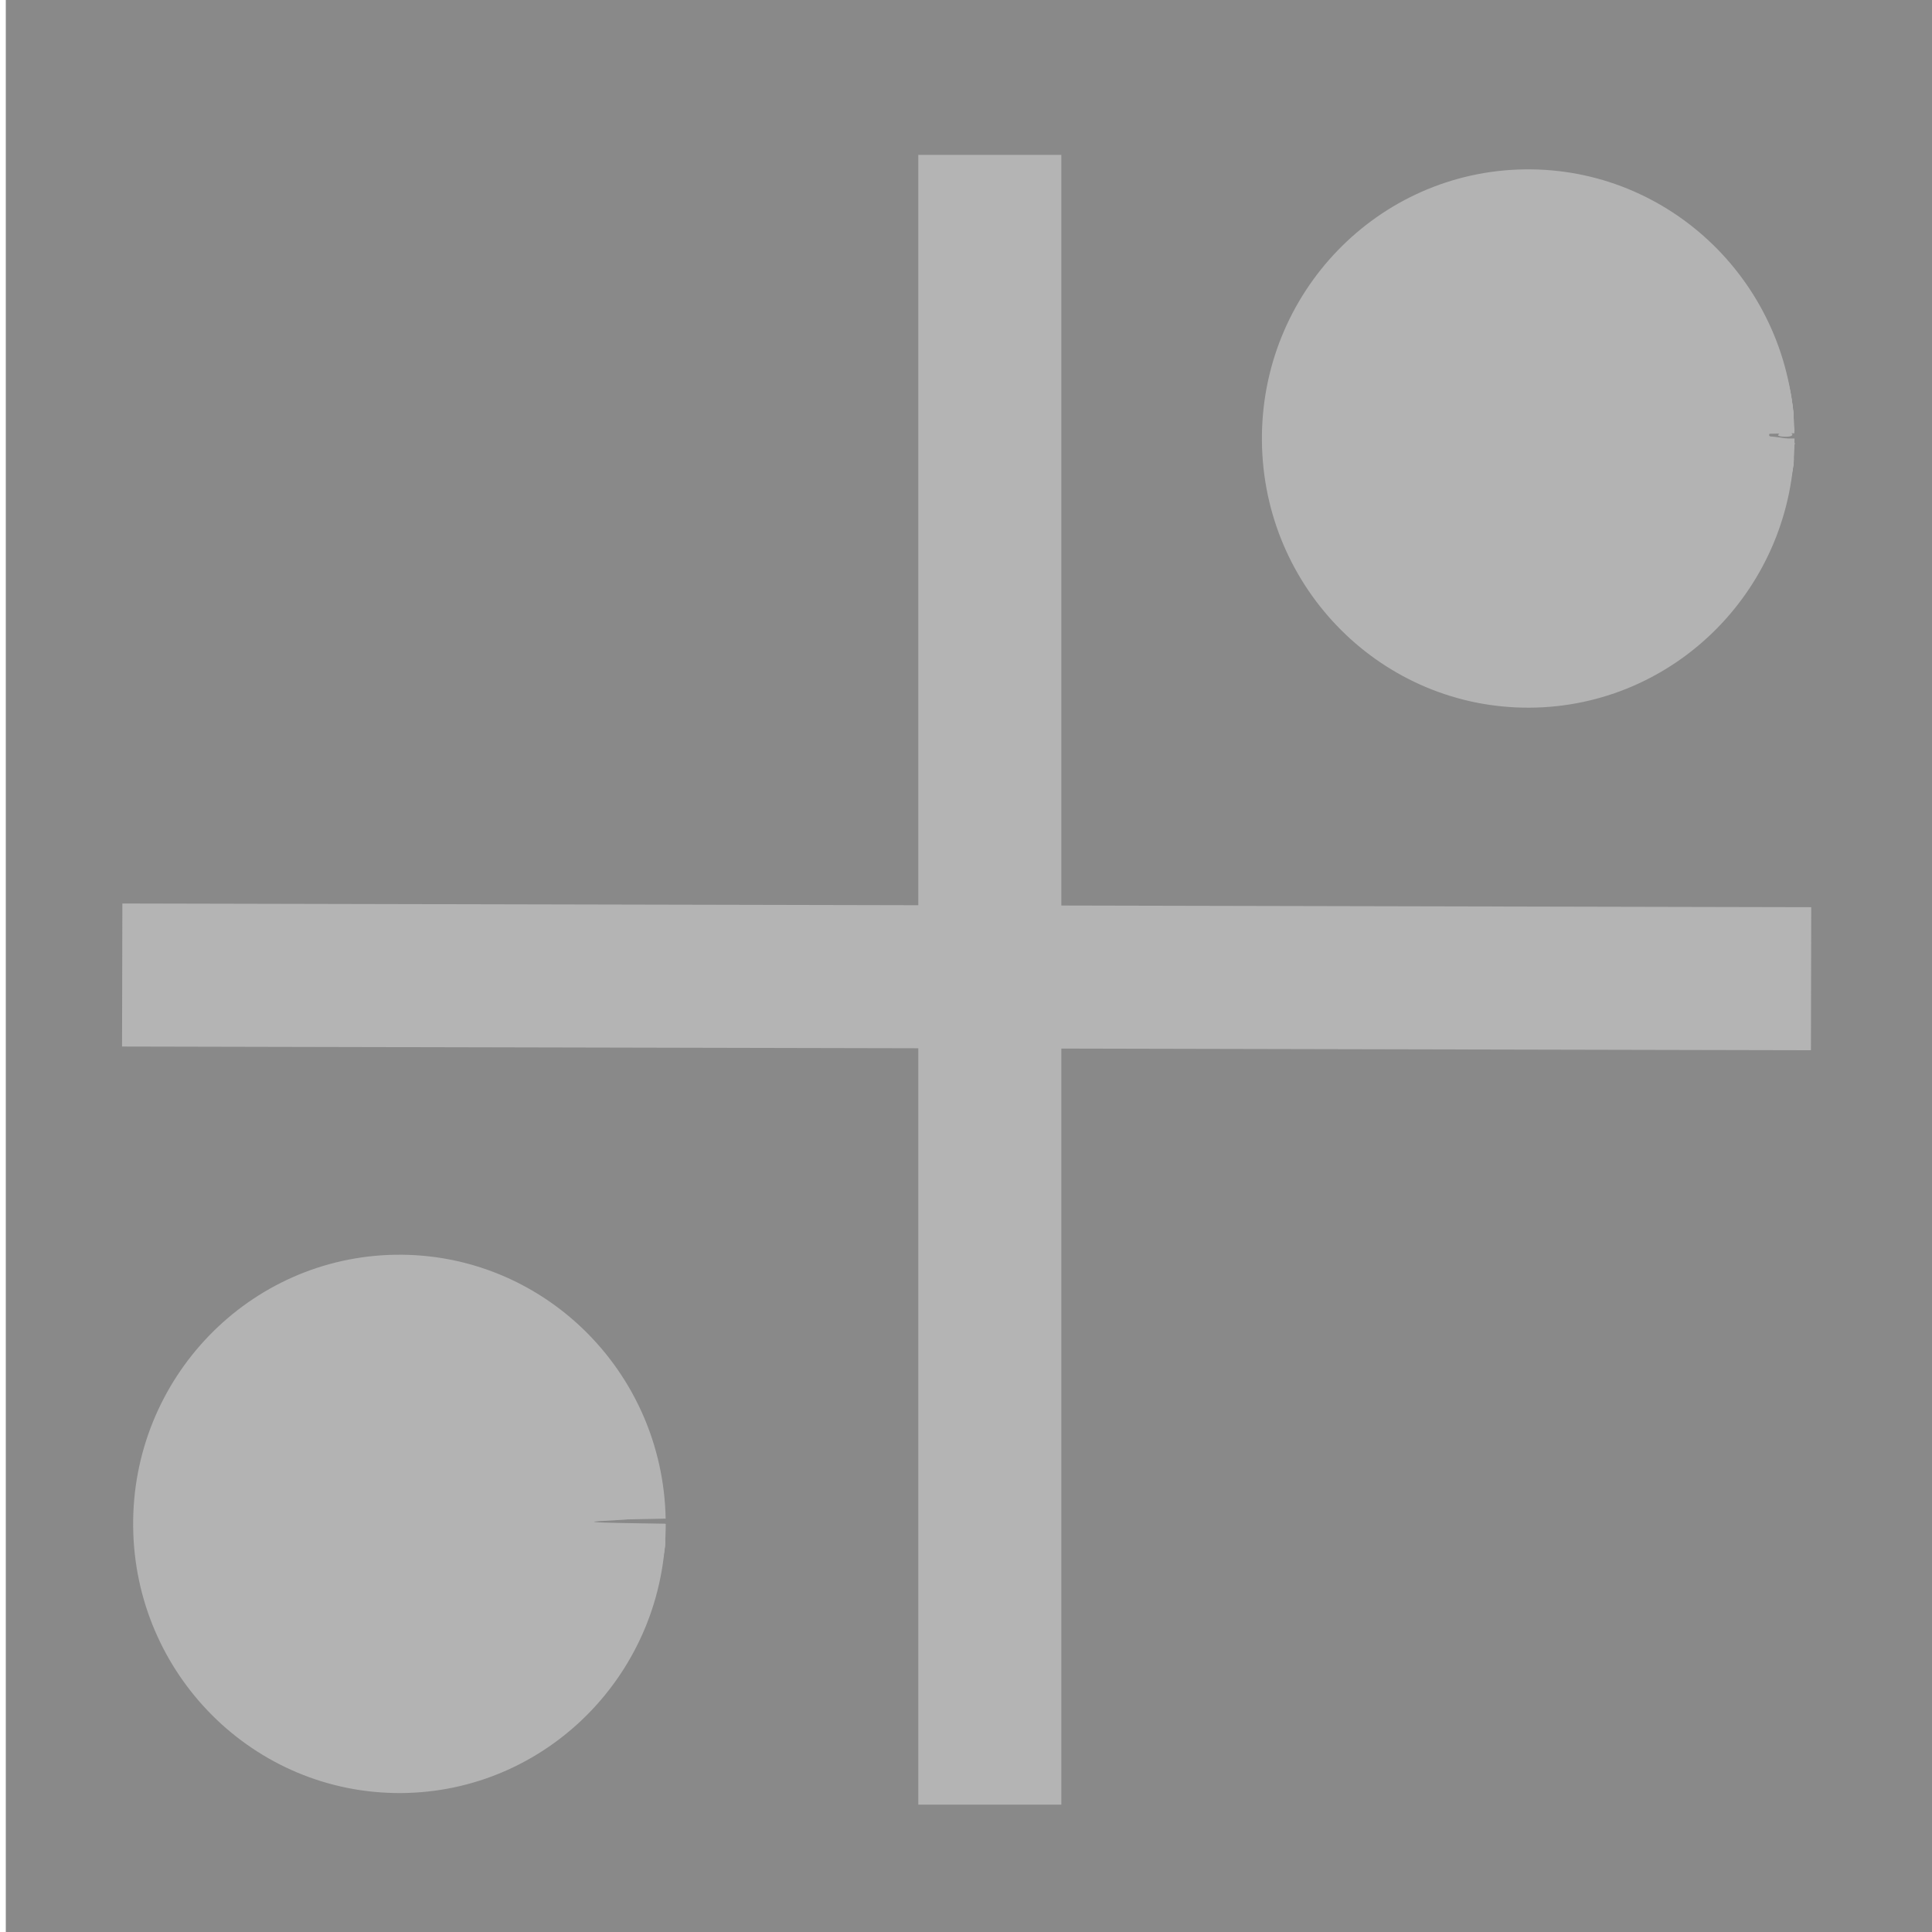
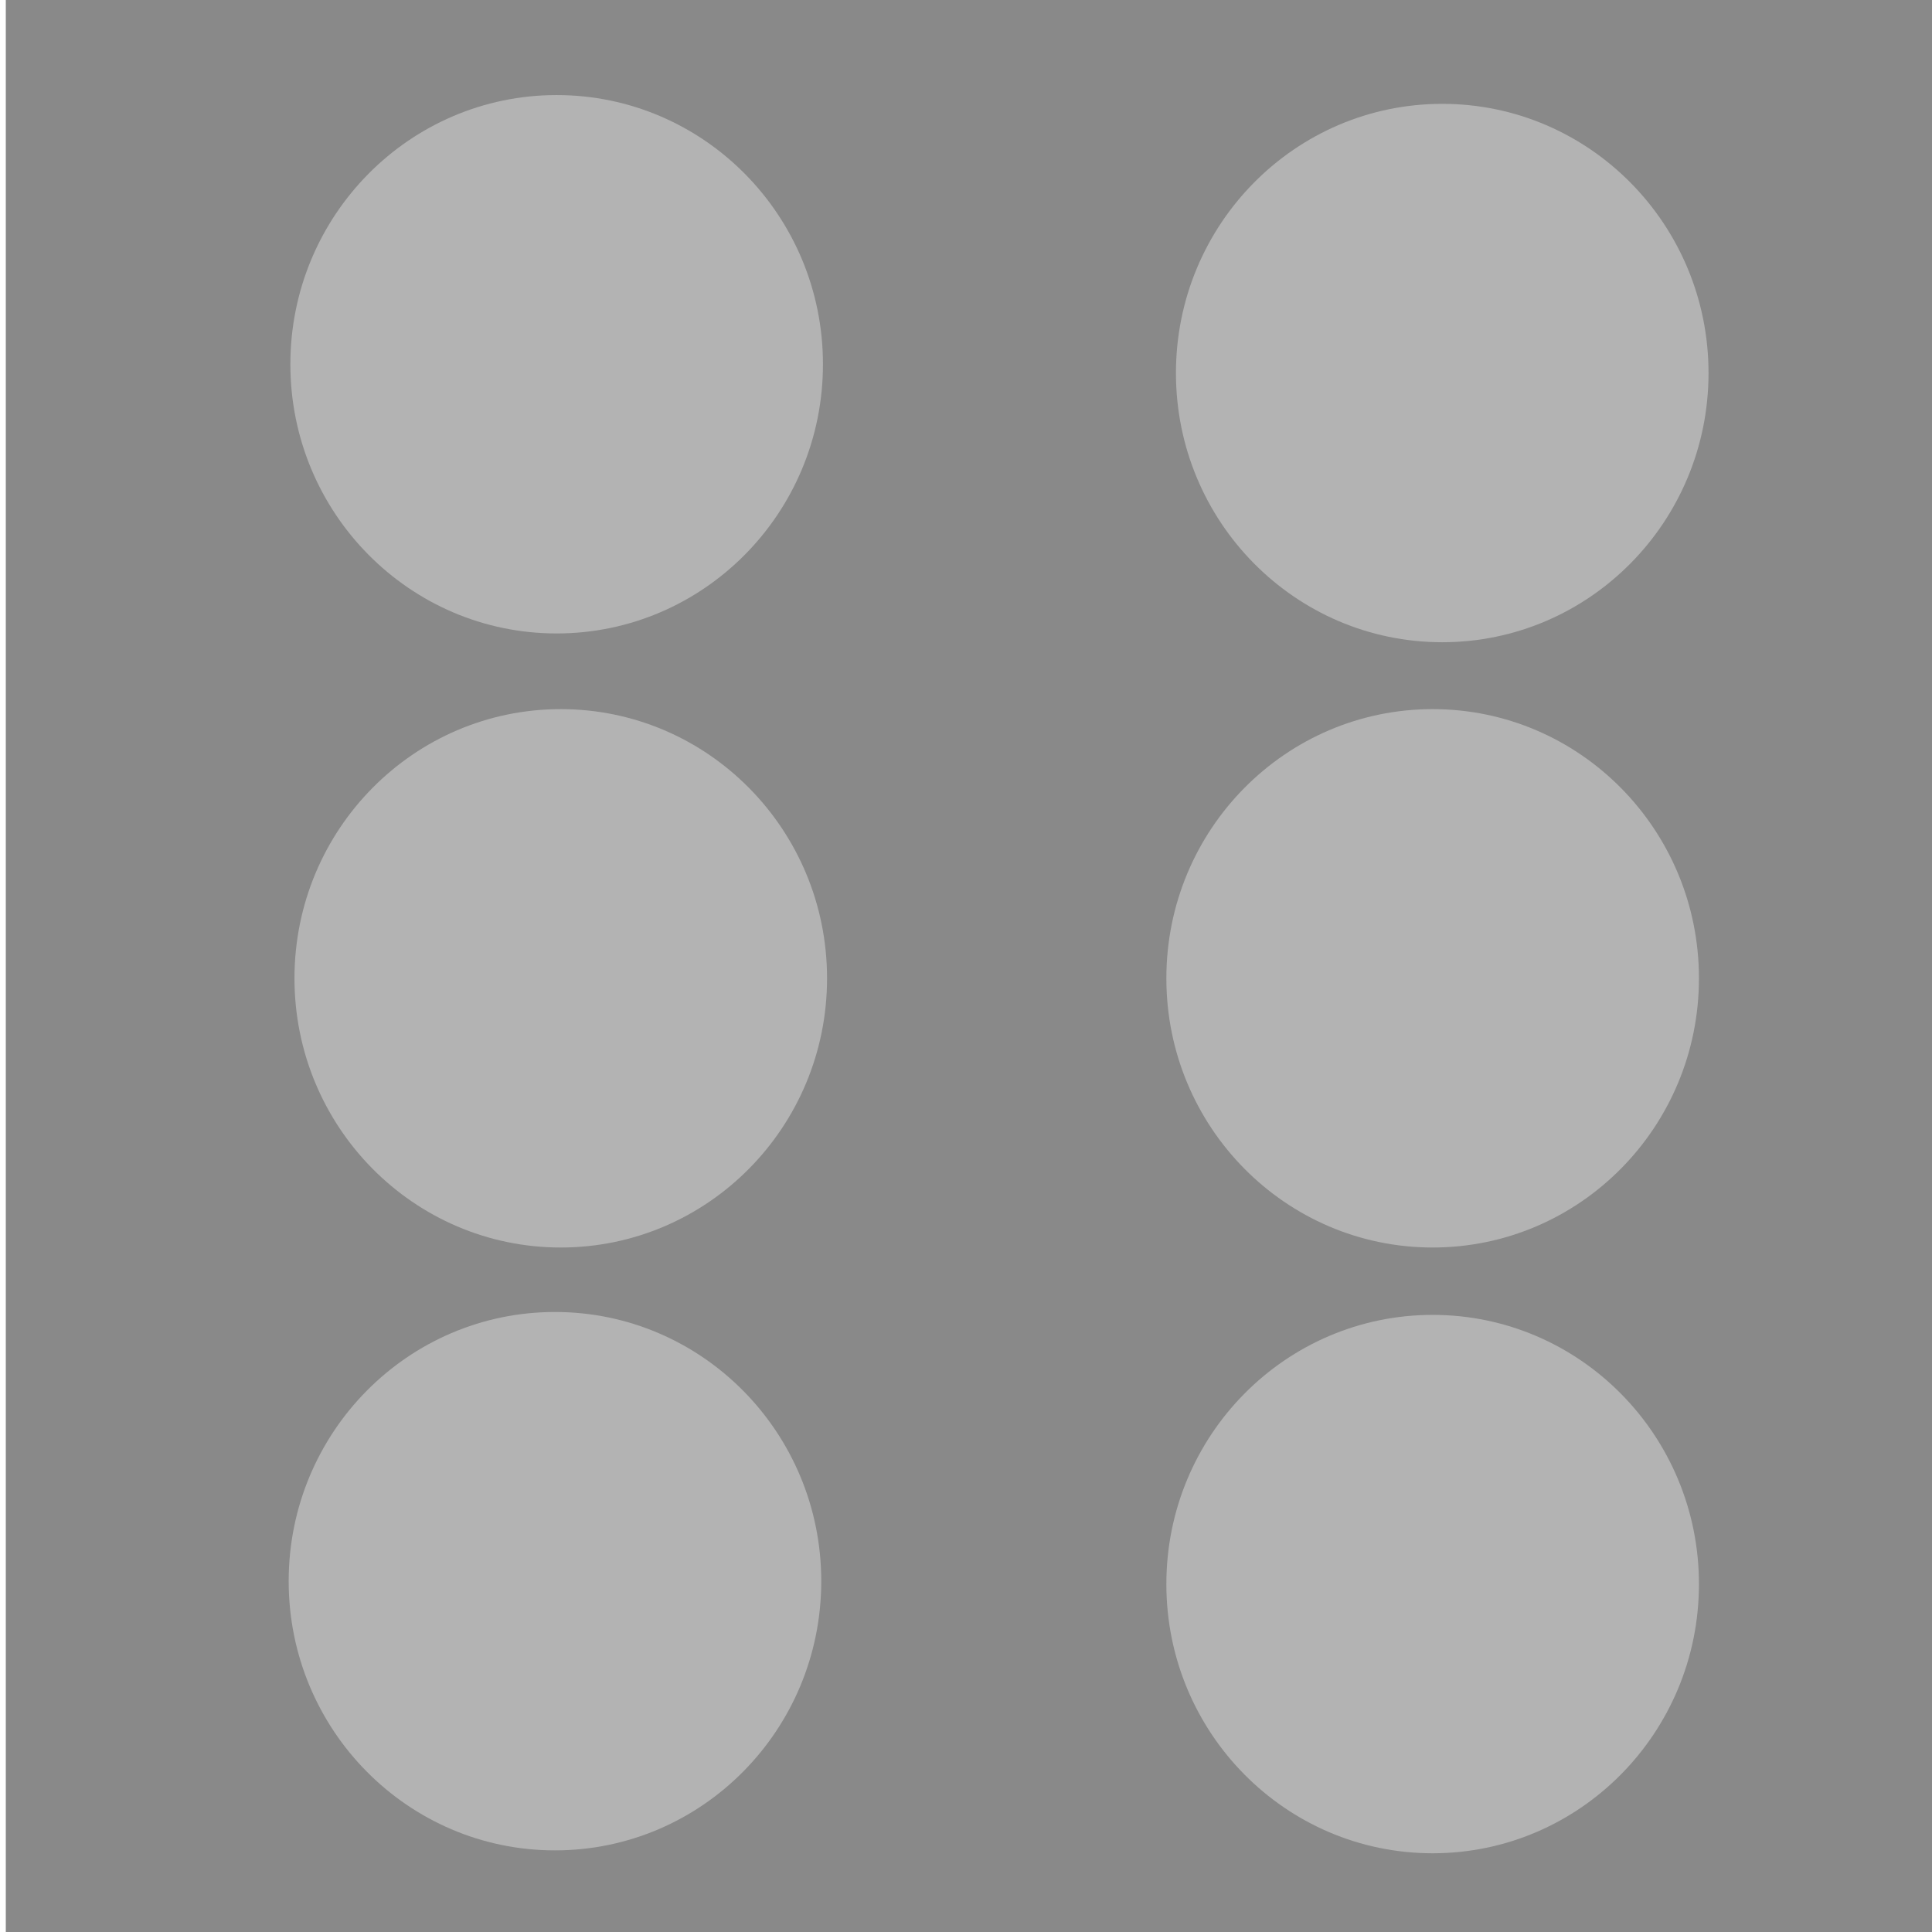
<svg xmlns="http://www.w3.org/2000/svg" xmlns:ns1="http://www.openswatchbook.org/uri/2009/osb" width="24" height="24" viewBox="0 0 24 24" fill="none" stroke="currentColor" stroke-width="2" stroke-linecap="round" stroke-linejoin="round" id="svg2" version="1.1">
  <defs id="defs12">
    <linearGradient id="linearGradient3754" ns1:paint="gradient">
      <stop style="stop-color:#000000;stop-opacity:1;" offset="0" id="stop3756" />
      <stop style="stop-color:#000000;stop-opacity:0;" offset="1" id="stop3758" />
    </linearGradient>
  </defs>
  <rect style="fill:#898989;fill-opacity:1;stroke:#282828;stroke-width:0;stroke-linejoin:miter;stroke-miterlimit:4;stroke-dasharray:none;stroke-opacity:1" id="rect4139" width="24.018" height="24.161" x="0.072" y="-0.018" />
-   <path style="opacity:1;vector-effect:none;fill:none;fill-opacity:1;stroke:#b4b4b4;stroke-width:1.777;stroke-linecap:butt;stroke-linejoin:miter;stroke-miterlimit:4;stroke-dasharray:none;stroke-dashoffset:0;stroke-opacity:1" d="M 12.296,1.924 V 22.418" id="path832" />
-   <path style="opacity:1;vector-effect:none;fill:none;fill-opacity:1;stroke:#b4b4b4;stroke-width:1.777;stroke-linecap:butt;stroke-linejoin:miter;stroke-miterlimit:4;stroke-dasharray:none;stroke-dashoffset:0;stroke-opacity:1" d="M 22.498,12.158 1.518,12.112" id="path832-8" />
-   <path style="fill:#b3b3b3;fill-opacity:1;stroke:#b4b4b4;stroke-width:0;stroke-linecap:round;stroke-miterlimit:0;stroke-dasharray:none;stroke-dashoffset:0;stroke-opacity:1;paint-order:stroke fill markers" id="path869" d="M 8.27,18.93 A 3.308,3.344 0 0 1 4.978,22.274 3.308,3.344 0 0 1 1.654,18.963 3.308,3.344 0 0 1 4.913,15.587 3.308,3.344 0 0 1 8.269,18.865 l -3.307,0.066 z" />
-   <path style="fill:#b3b3b3;fill-opacity:1;stroke:#b4b4b4;stroke-width:0;stroke-linecap:round;stroke-miterlimit:0;stroke-dasharray:none;stroke-dashoffset:0;stroke-opacity:1;paint-order:stroke fill markers" id="path869-9" d="M 22.292,5.447 A 3.308,3.344 0 0 1 19,8.791 3.308,3.344 0 0 1 15.676,5.48 3.308,3.344 0 0 1 18.935,2.104 3.308,3.344 0 0 1 22.291,5.382 l -3.307,0.066 z" />
-   <path style="fill:#b3b3b3;fill-opacity:1;stroke:#b4b4b4;stroke-width:0;stroke-linecap:round;stroke-miterlimit:0;stroke-dasharray:none;stroke-dashoffset:0;stroke-opacity:1;paint-order:stroke fill markers" d="M 4.151,22.125 C 3.178,21.871 2.467,21.271 2.011,20.318 1.787,19.85 1.75,19.696 1.725,19.124 1.679,18.082 1.922,17.405 2.604,16.668 3.288,15.929 4.108,15.604 5.161,15.654 c 0.53,0.025 0.704,0.068 1.166,0.288 0.679,0.323 1.233,0.86 1.546,1.498 0.22,0.45 0.427,1.273 0.341,1.359 -0.023,0.023 -0.694,0.06 -1.492,0.082 l -1.45,0.04 1.492,0.014 c 1.7,0.016 1.565,-0.054 1.384,0.716 -0.233,0.987 -0.854,1.787 -1.714,2.209 -0.83,0.407 -1.457,0.48 -2.282,0.264 z" id="path886" />
-   <path style="fill:#b3b3b3;fill-opacity:1;stroke:#b4b4b4;stroke-width:0;stroke-linecap:round;stroke-miterlimit:0;stroke-dasharray:none;stroke-dashoffset:0;stroke-opacity:1;paint-order:stroke fill markers" d="M 4.301,22.178 C 3.358,21.994 2.462,21.271 2.015,20.335 1.753,19.786 1.748,19.76 1.748,18.913 c 0,-0.848 0.004,-0.872 0.265,-1.405 0.334,-0.684 0.932,-1.274 1.62,-1.6 0.462,-0.219 0.533,-0.231 1.315,-0.231 0.803,0 0.843,0.008 1.375,0.261 0.69,0.33 1.265,0.887 1.561,1.514 0.223,0.472 0.42,1.256 0.337,1.34 -0.026,0.027 -0.571,0.067 -1.211,0.089 l -1.163,0.041 1.204,0.013 c 1.373,0.015 1.276,-0.048 1.096,0.716 C 7.731,21.417 6.052,22.52 4.301,22.178 Z" id="path888" />
-   <path style="fill:#b3b3b3;fill-opacity:1;stroke:#b4b4b4;stroke-width:0;stroke-linecap:round;stroke-miterlimit:0;stroke-dasharray:none;stroke-dashoffset:0;stroke-opacity:1;paint-order:stroke fill markers" d="M 4.309,22.179 C 3.343,21.989 2.47,21.288 2.015,20.335 1.753,19.786 1.748,19.761 1.748,18.909 c 0,-0.855 0.004,-0.874 0.267,-1.407 0.338,-0.684 0.936,-1.272 1.618,-1.592 0.417,-0.196 0.587,-0.233 1.171,-0.256 0.562,-0.023 0.765,3.18e-4 1.147,0.129 1.176,0.397 1.974,1.307 2.231,2.542 0.048,0.23 0.065,0.441 0.039,0.467 -0.026,0.027 -0.474,0.067 -0.995,0.089 l -0.947,0.041 0.989,0.013 c 1.137,0.015 1.086,-0.03 0.879,0.765 C 7.693,21.441 6.028,22.517 4.309,22.179 Z" id="path890" />
-   <path style="fill:#b3b3b3;fill-opacity:1;stroke:#b4b4b4;stroke-width:0;stroke-linecap:round;stroke-miterlimit:0;stroke-dasharray:none;stroke-dashoffset:0;stroke-opacity:1;paint-order:stroke fill markers" d="M 4.176,22.146 C 3.052,21.843 2.231,21.067 1.854,19.952 1.724,19.567 1.703,19.366 1.725,18.769 1.749,18.143 1.782,17.987 1.981,17.562 c 0.32,-0.681 0.909,-1.28 1.588,-1.616 0.482,-0.238 0.604,-0.267 1.227,-0.292 0.57,-0.023 0.773,1.38e-4 1.155,0.129 0.851,0.288 1.554,0.889 1.953,1.671 0.167,0.328 0.391,1.265 0.319,1.337 -0.028,0.028 -0.379,0.069 -0.782,0.092 l -0.731,0.042 0.773,0.012 c 0.89,0.014 0.866,-0.014 0.663,0.764 -0.467,1.793 -2.269,2.903 -3.97,2.445 z" id="path892" />
-   <path style="fill:#b3b3b3;fill-opacity:1;stroke:#b4b4b4;stroke-width:0;stroke-linecap:round;stroke-miterlimit:0;stroke-dasharray:none;stroke-dashoffset:0;stroke-opacity:1;paint-order:stroke fill markers" d="M 4.176,22.146 C 3.355,21.925 2.706,21.463 2.248,20.773 1.831,20.144 1.696,19.626 1.727,18.769 c 0.022,-0.628 0.054,-0.781 0.255,-1.207 0.32,-0.681 0.909,-1.28 1.588,-1.616 0.484,-0.239 0.602,-0.267 1.227,-0.291 0.82,-0.031 1.353,0.108 1.957,0.509 0.492,0.326 0.711,0.558 1.026,1.082 0.254,0.423 0.549,1.438 0.448,1.539 -0.03,0.03 -0.319,0.074 -0.642,0.097 l -0.588,0.042 0.629,0.012 0.629,0.012 v 0.203 c 0,0.111 -0.052,0.378 -0.115,0.593 -0.527,1.795 -2.278,2.855 -3.965,2.401 z" id="path894" />
-   <path style="fill:#b3b3b3;fill-opacity:1;stroke:#b4b4b4;stroke-width:0;stroke-linecap:round;stroke-miterlimit:0;stroke-dasharray:none;stroke-dashoffset:0;stroke-opacity:1;paint-order:stroke fill markers" d="M 18.036,8.606 C 17.487,8.424 17.264,8.297 16.854,7.937 16.062,7.238 15.694,6.341 15.747,5.234 c 0.026,-0.552 0.067,-0.716 0.294,-1.195 0.626,-1.319 2.031,-2.087 3.402,-1.86 1.375,0.228 2.445,1.241 2.729,2.584 0.057,0.268 0.104,0.511 0.104,0.541 6.87e-4,0.03 -0.444,0.058 -0.988,0.063 -0.544,0.005 -1.231,0.032 -1.528,0.06 -0.395,0.037 -0.13,0.054 0.993,0.063 l 1.532,0.012 -0.051,0.342 C 22.061,7.024 21.39,7.941 20.338,8.442 19.855,8.672 19.728,8.7 19.115,8.718 18.602,8.733 18.332,8.705 18.036,8.606 Z" id="path896" />
-   <path style="fill:#b3b3b3;fill-opacity:1;stroke:#b4b4b4;stroke-width:0;stroke-linecap:round;stroke-miterlimit:0;stroke-dasharray:none;stroke-dashoffset:0;stroke-opacity:1;paint-order:stroke fill markers" d="M 18.252,8.689 C 17.549,8.542 16.567,7.822 16.187,7.172 15.388,5.809 15.676,3.939 16.839,2.944 18.832,1.237 21.834,2.409 22.244,5.052 l 0.047,0.306 -0.923,0.007 c -0.508,0.004 -1.101,0.032 -1.319,0.062 -0.281,0.039 -0.015,0.058 0.921,0.065 l 1.317,0.01 -0.049,0.342 c -0.118,0.828 -0.567,1.669 -1.145,2.142 -0.163,0.134 -0.522,0.349 -0.796,0.478 -0.442,0.207 -0.578,0.236 -1.182,0.248 -0.376,0.008 -0.764,-0.003 -0.863,-0.023 z" id="path898" />
-   <path style="fill:#b3b3b3;fill-opacity:1;stroke:#b4b4b4;stroke-width:0;stroke-linecap:round;stroke-miterlimit:0;stroke-dasharray:none;stroke-dashoffset:0;stroke-opacity:1;paint-order:stroke fill markers" d="M 18.072,8.641 C 17.565,8.473 17.157,8.228 16.758,7.85 16.063,7.193 15.735,6.414 15.735,5.421 c 0,-1.299 0.692,-2.404 1.851,-2.955 2.025,-0.962 4.305,0.304 4.659,2.586 l 0.047,0.306 -0.815,0.006 c -0.448,0.003 -0.977,0.032 -1.175,0.062 -0.26,0.04 -0.034,0.059 0.817,0.066 l 1.177,0.01 -0.051,0.342 C 22.122,6.67 21.668,7.514 21.093,7.985 20.93,8.119 20.571,8.335 20.297,8.464 19.852,8.672 19.718,8.7 19.078,8.717 18.625,8.729 18.253,8.701 18.072,8.641 Z" id="path900" />
-   <path style="fill:#b3b3b3;fill-opacity:1;stroke:#b4b4b4;stroke-width:0;stroke-linecap:round;stroke-miterlimit:0;stroke-dasharray:none;stroke-dashoffset:0;stroke-opacity:1;paint-order:stroke fill markers" d="M 17.999,8.612 C 17.125,8.301 16.39,7.64 16.008,6.825 15.716,6.201 15.647,5.245 15.841,4.526 c 0.327,-1.207 1.374,-2.133 2.661,-2.353 1.61,-0.276 3.23,0.831 3.666,2.505 0.185,0.71 0.211,0.679 -0.591,0.685 -0.386,0.003 -0.847,0.031 -1.025,0.063 -0.239,0.042 -0.052,0.06 0.709,0.067 l 1.033,0.009 -0.049,0.327 c -0.085,0.568 -0.244,1 -0.532,1.445 -0.342,0.529 -0.762,0.882 -1.417,1.19 -0.442,0.208 -0.581,0.237 -1.218,0.256 -0.551,0.016 -0.804,-0.009 -1.08,-0.107 z" id="path902" />
-   <path style="fill:#b3b3b3;fill-opacity:1;stroke:#b4b4b4;stroke-width:0;stroke-linecap:round;stroke-miterlimit:0;stroke-dasharray:none;stroke-dashoffset:0;stroke-opacity:1;paint-order:stroke fill markers" d="M 17.999,8.608 C 17.135,8.31 16.391,7.643 16.008,6.825 15.716,6.201 15.647,5.245 15.841,4.526 c 0.306,-1.13 1.197,-1.987 2.388,-2.297 1.705,-0.444 3.472,0.654 3.939,2.448 0.183,0.703 0.201,0.679 -0.519,0.689 -1.011,0.014 -1.187,0.117 -0.216,0.127 0.98,0.01 0.946,-0.029 0.713,0.81 -0.317,1.144 -1.14,1.997 -2.236,2.32 -0.519,0.153 -1.448,0.146 -1.911,-0.014 z" id="path904" />
-   <path style="fill:#b3b3b3;fill-opacity:1;stroke:#b4b4b4;stroke-width:0;stroke-linecap:round;stroke-miterlimit:0;stroke-dasharray:none;stroke-dashoffset:0;stroke-opacity:1;paint-order:stroke fill markers" d="M 17.999,8.608 C 17.135,8.31 16.391,7.643 16.008,6.825 15.716,6.201 15.647,5.245 15.841,4.526 c 0.46,-1.699 2.253,-2.737 3.959,-2.293 1.112,0.29 2.012,1.203 2.363,2.4 0.063,0.215 0.115,0.466 0.115,0.557 0,0.16 -0.024,0.167 -0.557,0.172 -0.307,0.003 -0.622,0.033 -0.701,0.067 -0.094,0.04 0.099,0.064 0.557,0.067 0.809,0.006 0.792,-0.015 0.591,0.758 -0.296,1.137 -1.113,2.01 -2.197,2.347 -0.564,0.175 -1.475,0.179 -1.972,0.007 z" id="path906" />
-   <path style="fill:#b3b3b3;fill-opacity:1;stroke:#b4b4b4;stroke-width:0;stroke-linecap:round;stroke-miterlimit:0;stroke-dasharray:none;stroke-dashoffset:0;stroke-opacity:1;paint-order:stroke fill markers" d="m 21.415,5.435 c 0,-0.06 0.783,-0.023 0.857,0.041 0.016,0.014 -0.17,0.026 -0.413,0.026 -0.244,0 -0.443,-0.03 -0.443,-0.067 z" id="path908" />
-   <path style="fill:#b3b3b3;fill-opacity:1;stroke:#b4b4b4;stroke-width:0;stroke-linecap:round;stroke-miterlimit:0;stroke-dasharray:none;stroke-dashoffset:0;stroke-opacity:1;paint-order:stroke fill markers" d="M 17.999,8.613 C 17.119,8.298 16.39,7.641 16.003,6.815 15.711,6.19 15.645,5.252 15.842,4.522 16.301,2.828 18.096,1.79 19.8,2.234 c 1.114,0.29 2.067,1.265 2.378,2.432 0.18,0.676 0.171,0.692 -0.385,0.698 -0.267,0.003 -0.55,0.034 -0.629,0.069 -0.092,0.041 0.049,0.051 0.396,0.027 0.724,-0.05 0.768,-0.013 0.664,0.549 -0.199,1.068 -0.893,1.984 -1.85,2.442 -0.454,0.217 -0.578,0.243 -1.258,0.266 -0.593,0.02 -0.833,-0.003 -1.116,-0.104 z" id="path910" />
-   <path style="fill:#b3b3b3;fill-opacity:1;stroke:#b4b4b4;stroke-width:0;stroke-linecap:round;stroke-miterlimit:0;stroke-dasharray:none;stroke-dashoffset:0;stroke-opacity:1;paint-order:stroke fill markers" d="m 22.121,5.381 c 0.052,-0.021 0.114,-0.018 0.138,0.006 0.024,0.024 -0.019,0.041 -0.094,0.038 -0.084,-0.003 -0.101,-0.02 -0.043,-0.043 z" id="path912" />
-   <path style="fill:#b3b3b3;fill-opacity:1;stroke:#b4b4b4;stroke-width:0;stroke-linecap:round;stroke-miterlimit:0;stroke-dasharray:none;stroke-dashoffset:0;stroke-opacity:1;paint-order:stroke fill markers" d="M 17.926,8.606 C 17.102,8.301 16.443,7.697 16.036,6.874 15.772,6.34 15.771,6.33 15.771,5.43 c 0,-0.902 0.001,-0.909 0.27,-1.452 0.853,-1.726 2.958,-2.366 4.607,-1.4 0.839,0.492 1.62,1.746 1.63,2.618 0.002,0.146 -0.035,0.163 -0.376,0.173 l -0.378,0.011 0.36,0.043 c 0.327,0.039 0.362,0.061 0.382,0.241 0.013,0.109 -0.031,0.384 -0.096,0.611 -0.289,1.002 -0.9,1.739 -1.815,2.189 -0.445,0.219 -0.543,0.239 -1.275,0.256 -0.631,0.015 -0.866,-0.008 -1.154,-0.115 z" id="path914" />
-   <path style="fill:#b3b3b3;fill-opacity:1;stroke:#b4b4b4;stroke-width:0;stroke-linecap:round;stroke-miterlimit:0;stroke-dasharray:none;stroke-dashoffset:0;stroke-opacity:1;paint-order:stroke fill markers" d="M 18.315,8.708 C 17.35,8.544 16.361,7.708 15.939,6.7 15.671,6.062 15.648,4.974 15.887,4.323 c 0.366,-0.995 1.13,-1.725 2.148,-2.054 0.5,-0.162 1.242,-0.185 1.74,-0.054 1.166,0.307 2.067,1.219 2.403,2.433 0.057,0.204 0.103,0.446 0.103,0.538 0,0.16 -0.008,0.166 -0.203,0.166 -0.112,0 -0.203,0.023 -0.203,0.051 0,0.028 0.092,0.051 0.203,0.051 0.202,0 0.203,0.001 0.203,0.195 0,0.308 -0.184,0.948 -0.38,1.32 -0.601,1.143 -1.686,1.799 -2.951,1.783 -0.224,-0.003 -0.51,-0.023 -0.636,-0.044 z" id="path916" />
-   <path style="fill:#b3b3b3;fill-opacity:1;stroke:#b4b4b4;stroke-width:0;stroke-linecap:round;stroke-miterlimit:0;stroke-dasharray:none;stroke-dashoffset:0;stroke-opacity:1;paint-order:stroke fill markers" d="m 22.119,5.369 c 0.037,-0.015 0.081,-0.013 0.097,0.004 0.017,0.017 -0.013,0.029 -0.067,0.027 -0.059,-0.002 -0.071,-0.014 -0.031,-0.031 z" id="path918" />
-   <path style="fill:#b3b3b3;fill-opacity:1;stroke:#b4b4b4;stroke-width:0;stroke-linecap:round;stroke-miterlimit:0;stroke-dasharray:none;stroke-dashoffset:0;stroke-opacity:1;paint-order:stroke fill markers" d="M 18.286,8.707 C 17.261,8.504 16.257,7.608 15.888,6.567 15.713,6.072 15.667,5.141 15.793,4.639 c 0.226,-0.9 0.85,-1.702 1.656,-2.127 1.907,-1.007 4.145,0.007 4.732,2.145 0.059,0.215 0.1,0.466 0.092,0.556 -0.015,0.153 -0.028,0.164 -0.181,0.149 -0.093,-0.009 -0.165,0.008 -0.165,0.038 0,0.03 0.08,0.054 0.178,0.054 0.172,0 0.178,0.006 0.178,0.195 0,0.286 -0.174,0.919 -0.347,1.262 -0.597,1.182 -1.69,1.858 -2.979,1.843 -0.254,-0.003 -0.555,-0.024 -0.669,-0.047 z" id="path920" />
-   <path style="fill:#b3b3b3;fill-opacity:1;stroke:#b4b4b4;stroke-width:0;stroke-linecap:round;stroke-miterlimit:0;stroke-dasharray:none;stroke-dashoffset:0;stroke-opacity:1;paint-order:stroke fill markers" d="M 18.366,8.728 C 17.277,8.518 16.266,7.636 15.889,6.567 15.728,6.112 15.672,5.235 15.771,4.729 15.961,3.758 16.683,2.863 17.628,2.428 18.134,2.195 18.471,2.124 19.052,2.131 c 0.408,0.004 0.588,0.032 0.915,0.143 0.874,0.296 1.538,0.87 1.931,1.669 0.251,0.512 0.399,1.013 0.374,1.272 -0.014,0.146 -0.032,0.163 -0.156,0.15 -0.077,-0.008 -0.14,0.009 -0.14,0.038 0,0.029 0.069,0.053 0.153,0.053 0.143,0 0.153,0.012 0.153,0.195 0,0.286 -0.174,0.919 -0.347,1.262 -0.417,0.827 -1.062,1.395 -1.939,1.707 -0.206,0.073 -0.447,0.105 -0.892,0.117 -0.336,0.009 -0.667,0.006 -0.737,-0.008 z" id="path922" />
-   <path style="fill:#b3b3b3;fill-opacity:1;stroke:#b4b4b4;stroke-width:0;stroke-linecap:round;stroke-miterlimit:0;stroke-dasharray:none;stroke-dashoffset:0;stroke-opacity:1;paint-order:stroke fill markers" d="M 4.52,22.228 C 3.307,22.07 2.268,21.193 1.834,19.96 1.699,19.577 1.653,18.774 1.737,18.274 c 0.132,-0.783 0.71,-1.643 1.414,-2.107 0.557,-0.367 0.963,-0.502 1.597,-0.532 0.701,-0.033 1.063,0.038 1.662,0.327 0.786,0.379 1.376,1.054 1.664,1.905 0.069,0.204 0.139,0.501 0.156,0.661 L 8.261,18.819 8.038,18.849 c -0.123,0.017 -0.372,0.037 -0.553,0.045 -0.201,0.009 -0.113,0.019 0.223,0.025 l 0.554,0.01 -0.029,0.343 c -0.134,1.562 -1.456,2.847 -3.062,2.976 -0.168,0.013 -0.461,0.004 -0.651,-0.02 z" id="path926" />
+   <ellipse style="fill:#b3b3b3;fill-opacity:1;stroke:#b4b4b4;stroke-width:0;stroke-linecap:round;stroke-miterlimit:0;stroke-dasharray:none;stroke-dashoffset:0;stroke-opacity:1;paint-order:stroke fill markers" id="path869" cx="6.894" cy="19.642" rx="3.308" ry="3.344" />
+   <ellipse style="fill:#b3b3b3;fill-opacity:1;stroke:#b4b4b4;stroke-width:0;stroke-linecap:round;stroke-miterlimit:0;stroke-dasharray:none;stroke-dashoffset:0;stroke-opacity:1;paint-order:stroke fill markers" id="path869-9" cx="17.916" cy="4.634" rx="3.308" ry="3.344" />
+   <ellipse style="fill:#b3b3b3;fill-opacity:1;stroke:#b4b4b4;stroke-width:0;stroke-linecap:round;stroke-miterlimit:0;stroke-dasharray:none;stroke-dashoffset:0;stroke-opacity:1;paint-order:stroke fill markers" id="path869-3" cx="6.966" cy="12.153" rx="3.308" ry="3.344" />
+   <ellipse style="fill:#b3b3b3;fill-opacity:1;stroke:#b4b4b4;stroke-width:0;stroke-linecap:round;stroke-miterlimit:0;stroke-dasharray:none;stroke-dashoffset:0;stroke-opacity:1;paint-order:stroke fill markers" id="path869-32" cx="6.915" cy="4.525" rx="3.308" ry="3.344" />
+   <ellipse style="fill:#b3b3b3;fill-opacity:1;stroke:#b4b4b4;stroke-width:0;stroke-linecap:round;stroke-miterlimit:0;stroke-dasharray:none;stroke-dashoffset:0;stroke-opacity:1;paint-order:stroke fill markers" id="path869-6" cx="17.797" cy="19.678" rx="3.308" ry="3.344" />
+   <ellipse style="fill:#b3b3b3;fill-opacity:1;stroke:#b4b4b4;stroke-width:0;stroke-linecap:round;stroke-miterlimit:0;stroke-dasharray:none;stroke-dashoffset:0;stroke-opacity:1;paint-order:stroke fill markers" id="path869-5" cx="17.797" cy="12.153" rx="3.308" ry="3.344" />
</svg>
